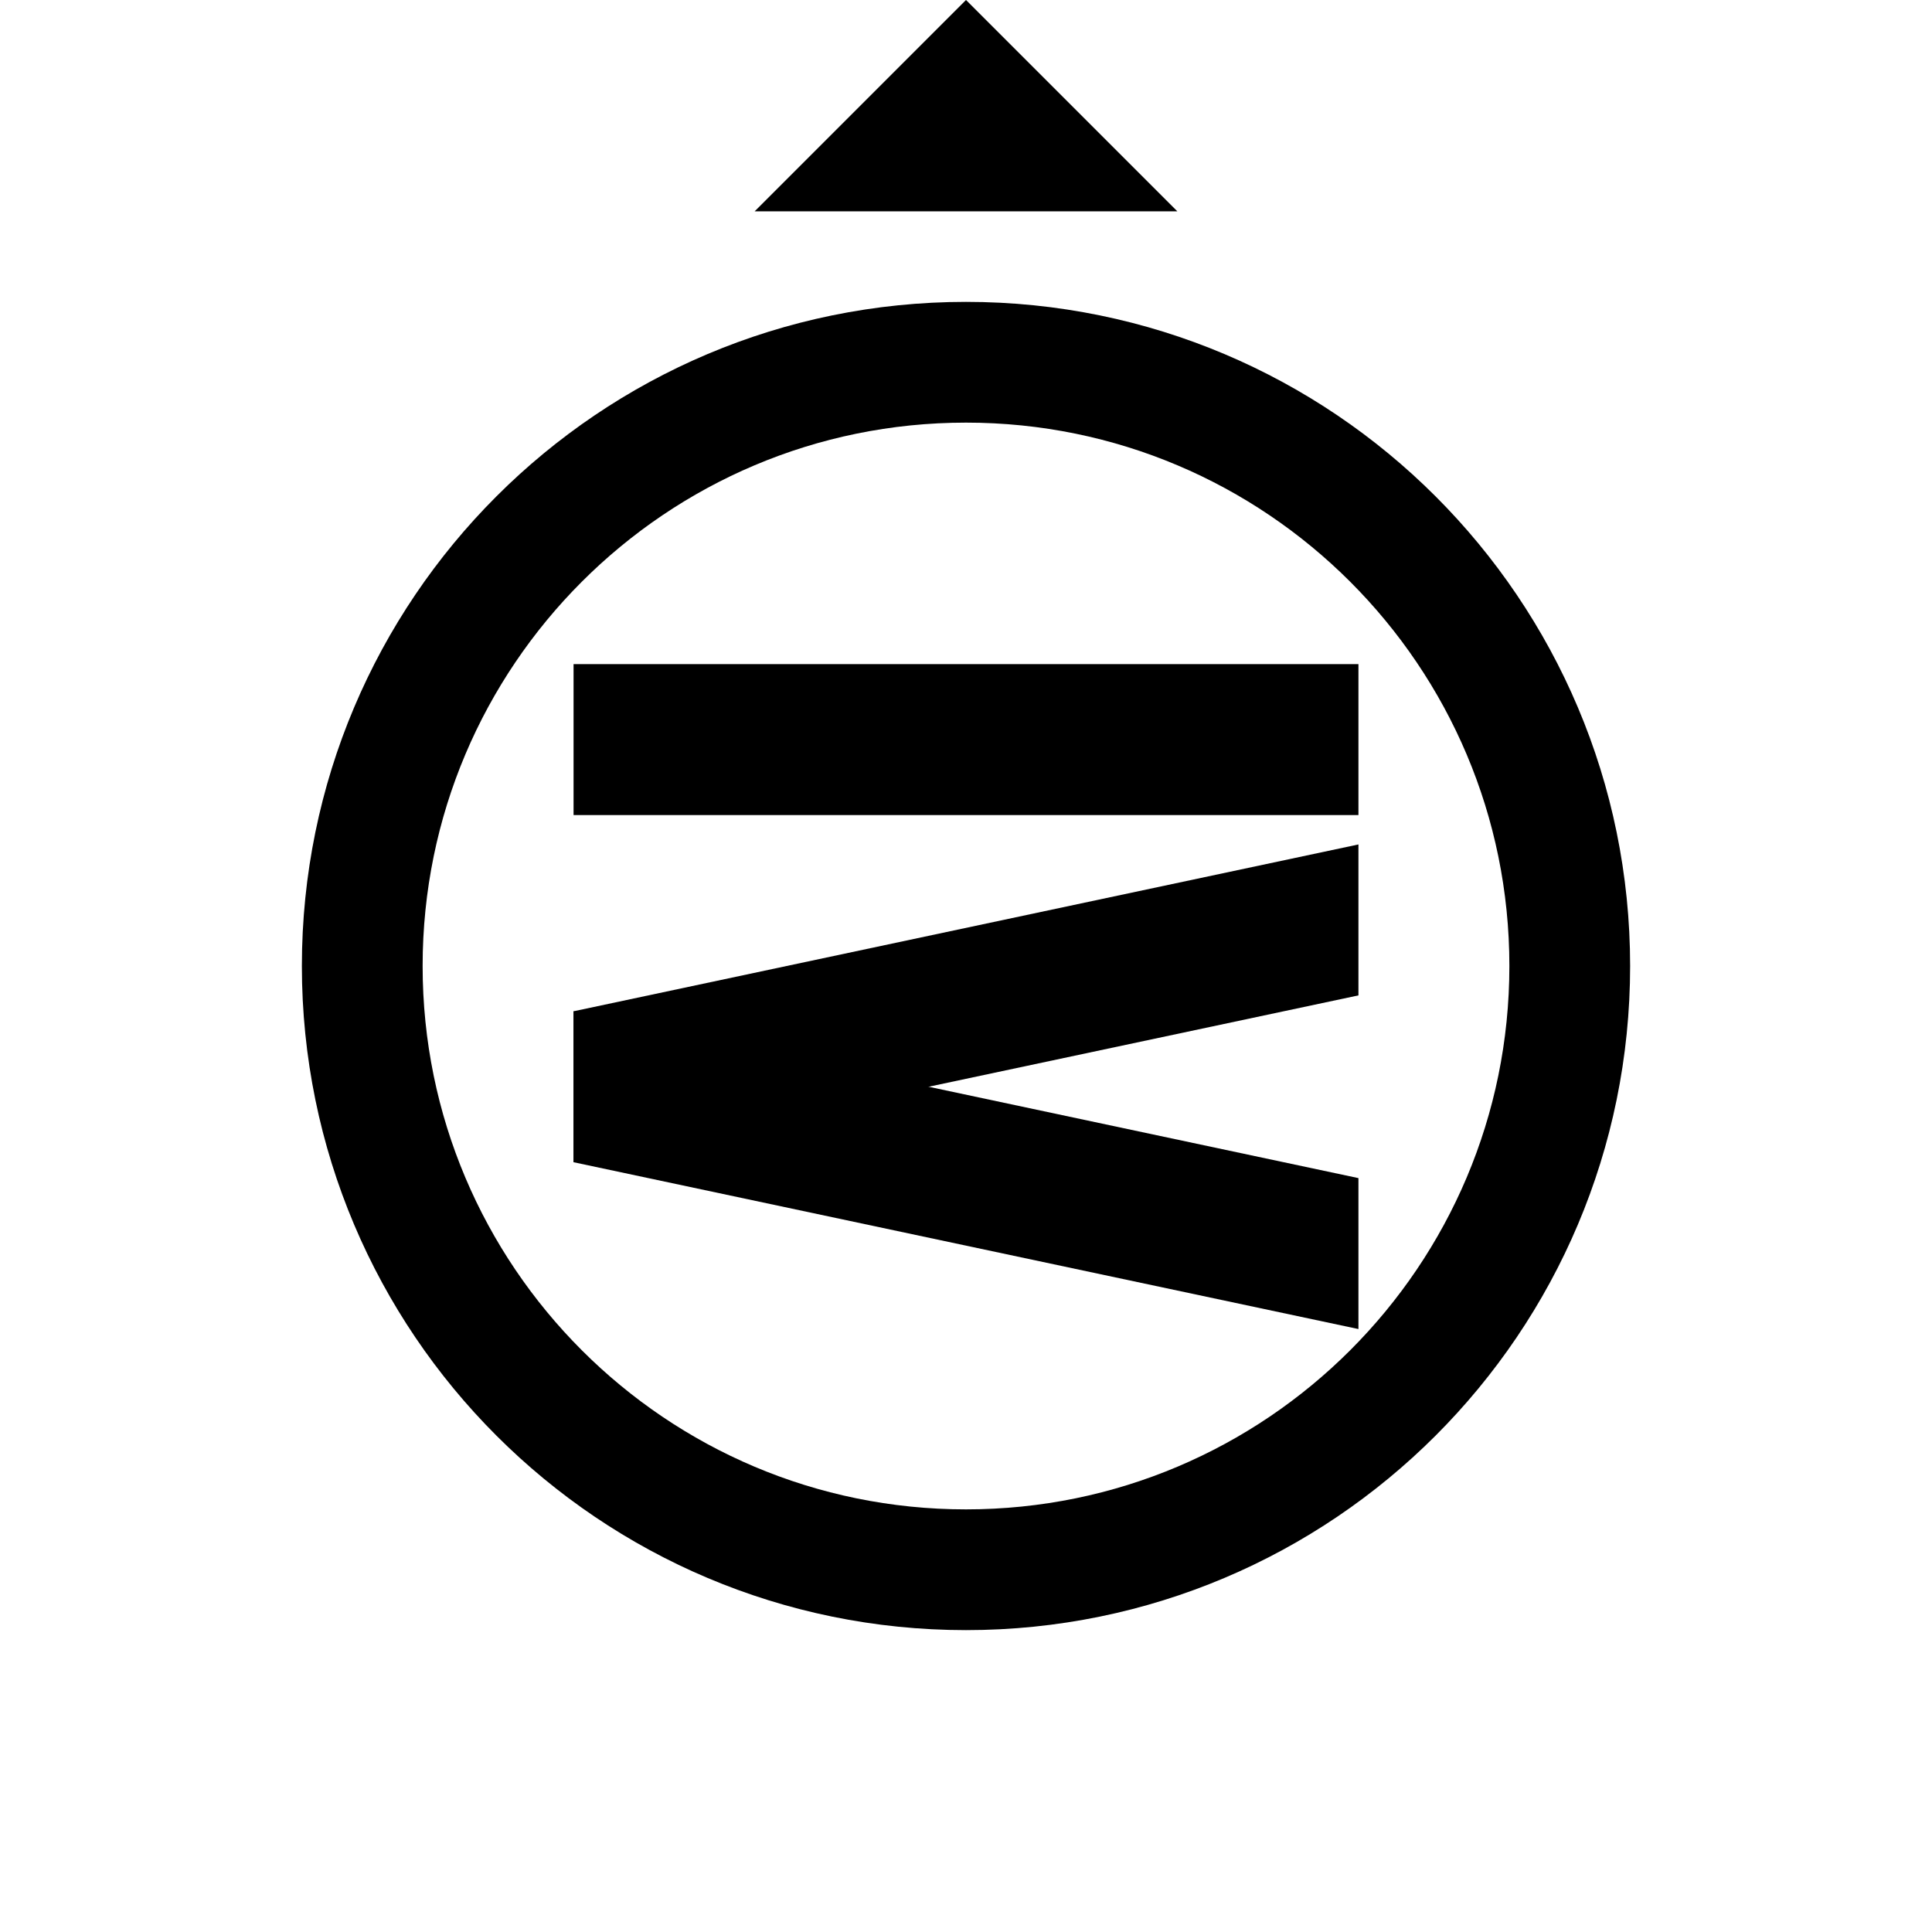
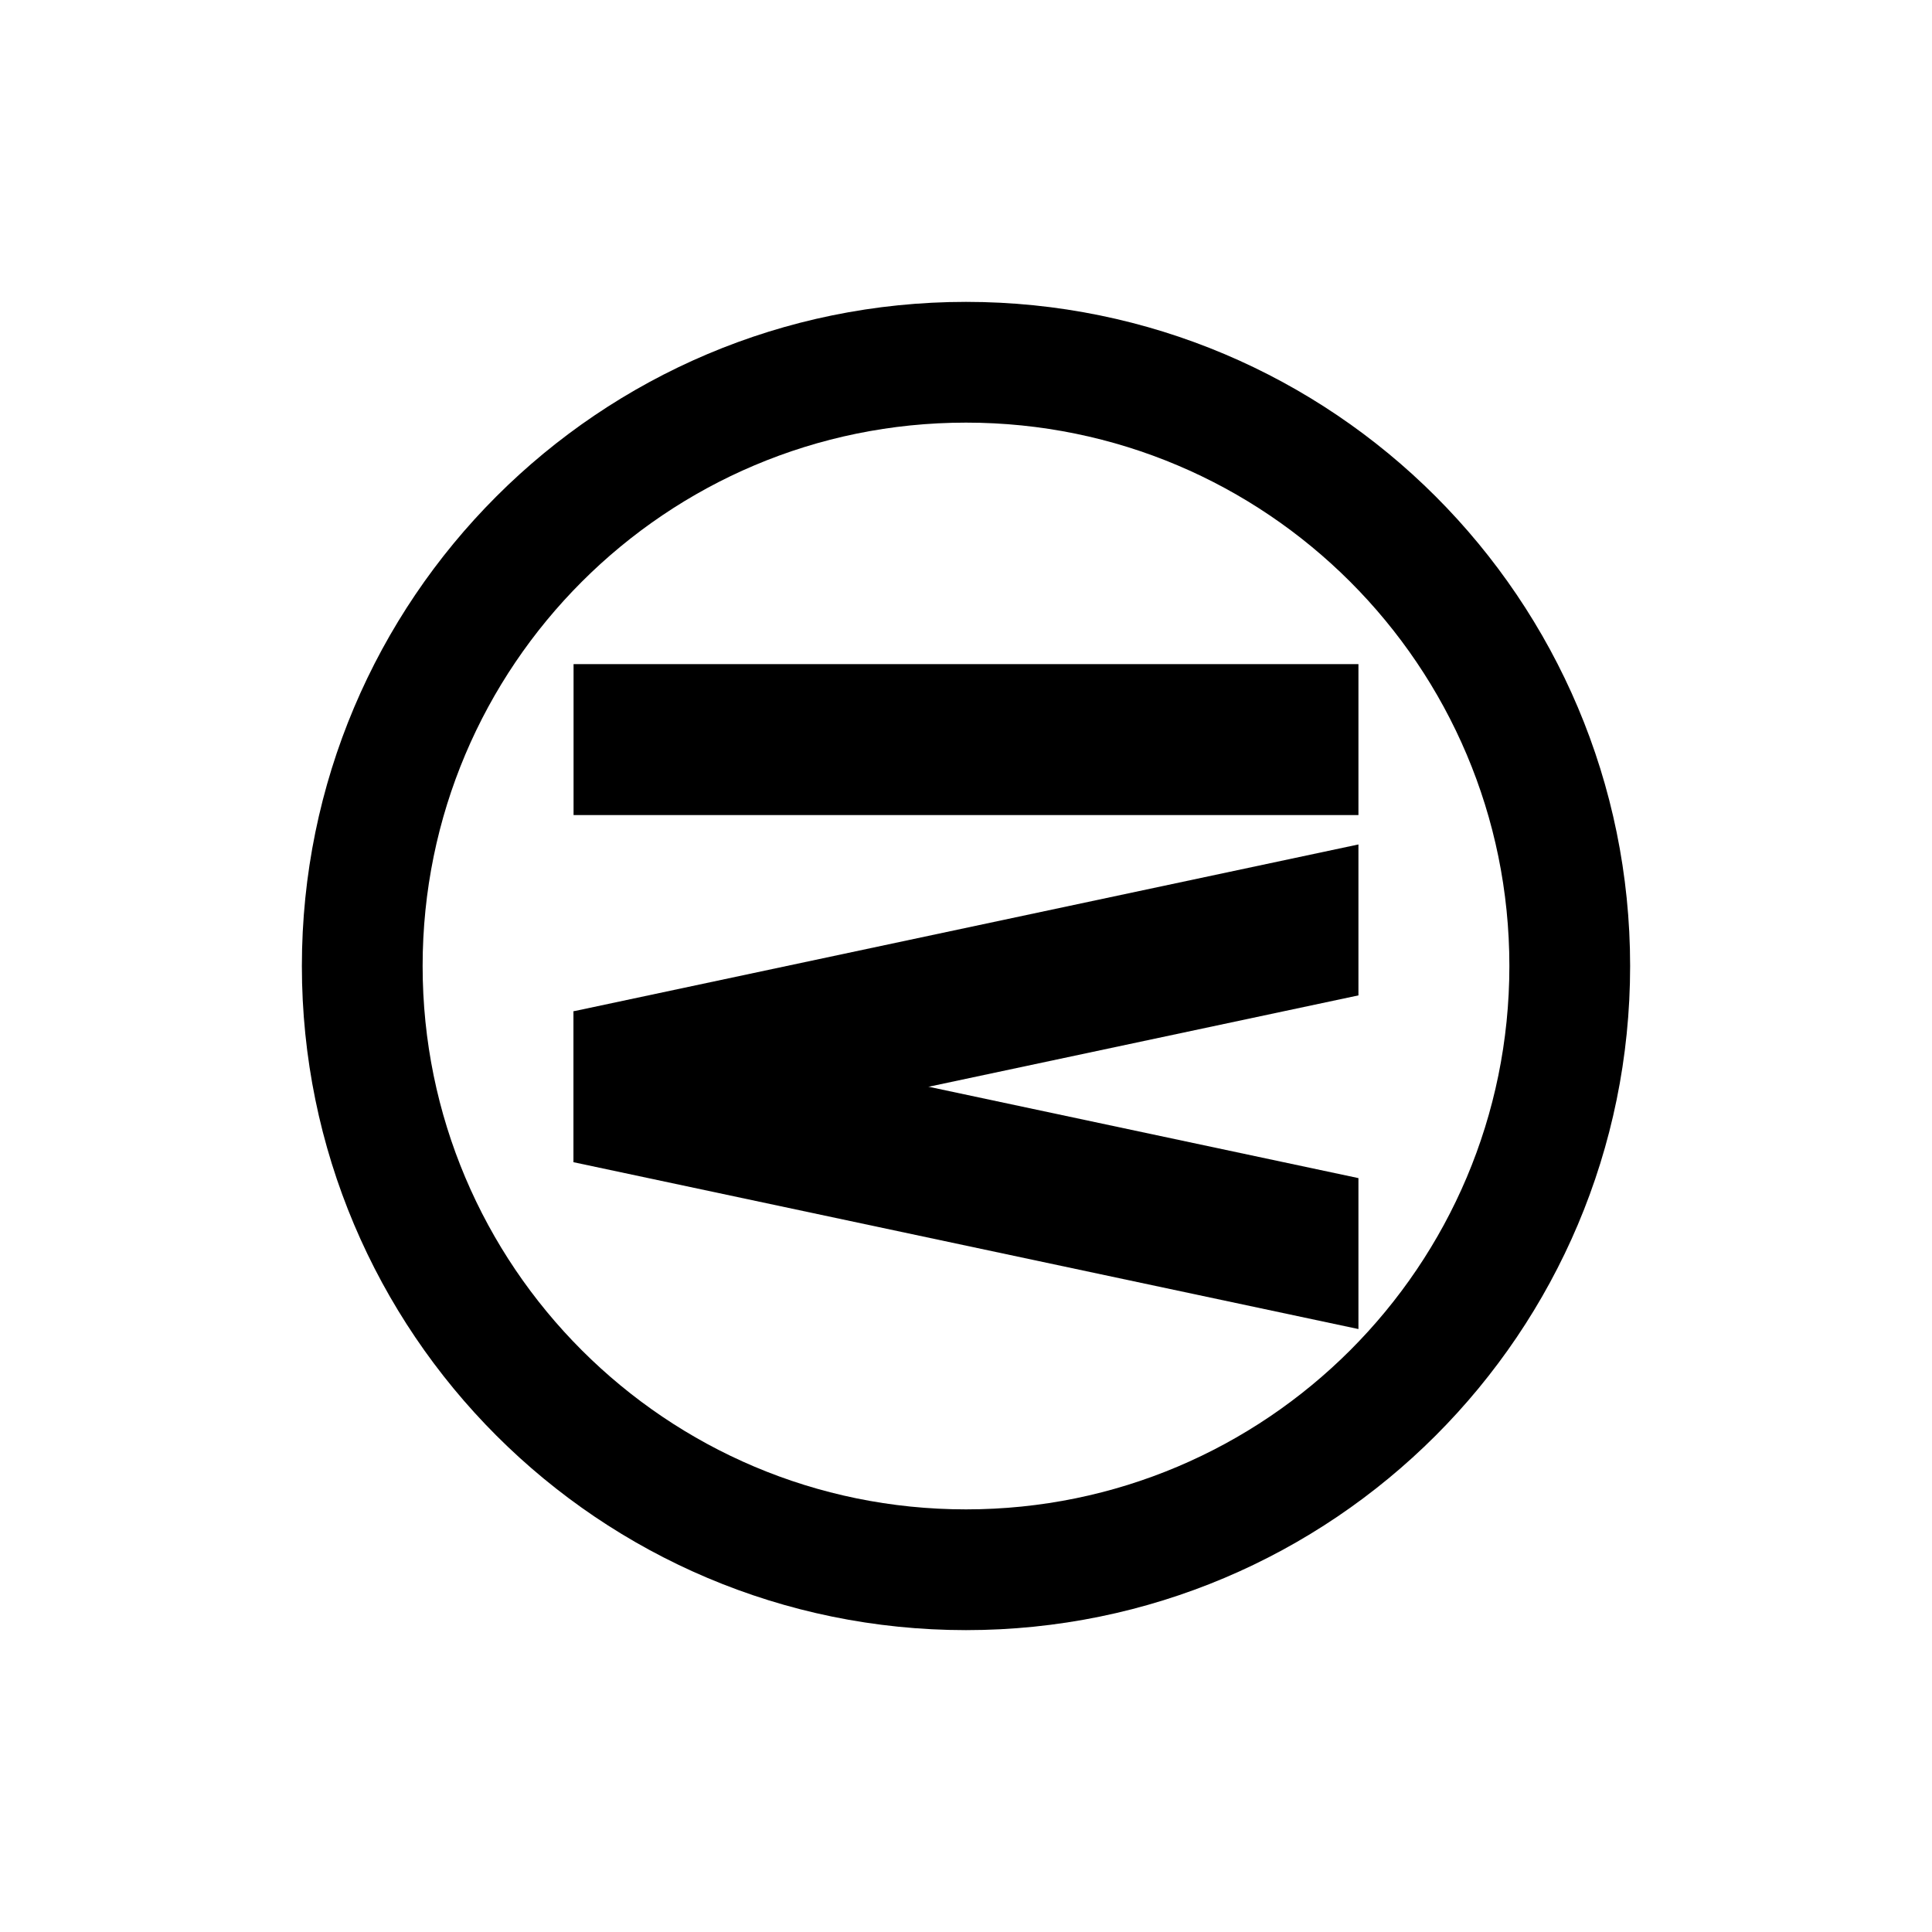
<svg xmlns="http://www.w3.org/2000/svg" version="1.1" width="64" height="64">
  <circle cx="32" cy="32" r="20" fill="none" stroke="black" stroke-width="4" />
  <g fill="black" stroke="none">
    <g transform="translate(0, 64) scale(1, -1)">
      <rect x="0" y="-2.5" width="26" height="5" transform="translate(19, 28) skewY(-12)" />
      <rect x="0" y="-2.5" width="26" height="5" transform="translate(19, 28) skewY(12)" />
      <rect x="19" y="37" width="26" height="5" />
    </g>
-     <polygon points="32,0 39,7 25,7" />
  </g>
</svg>
